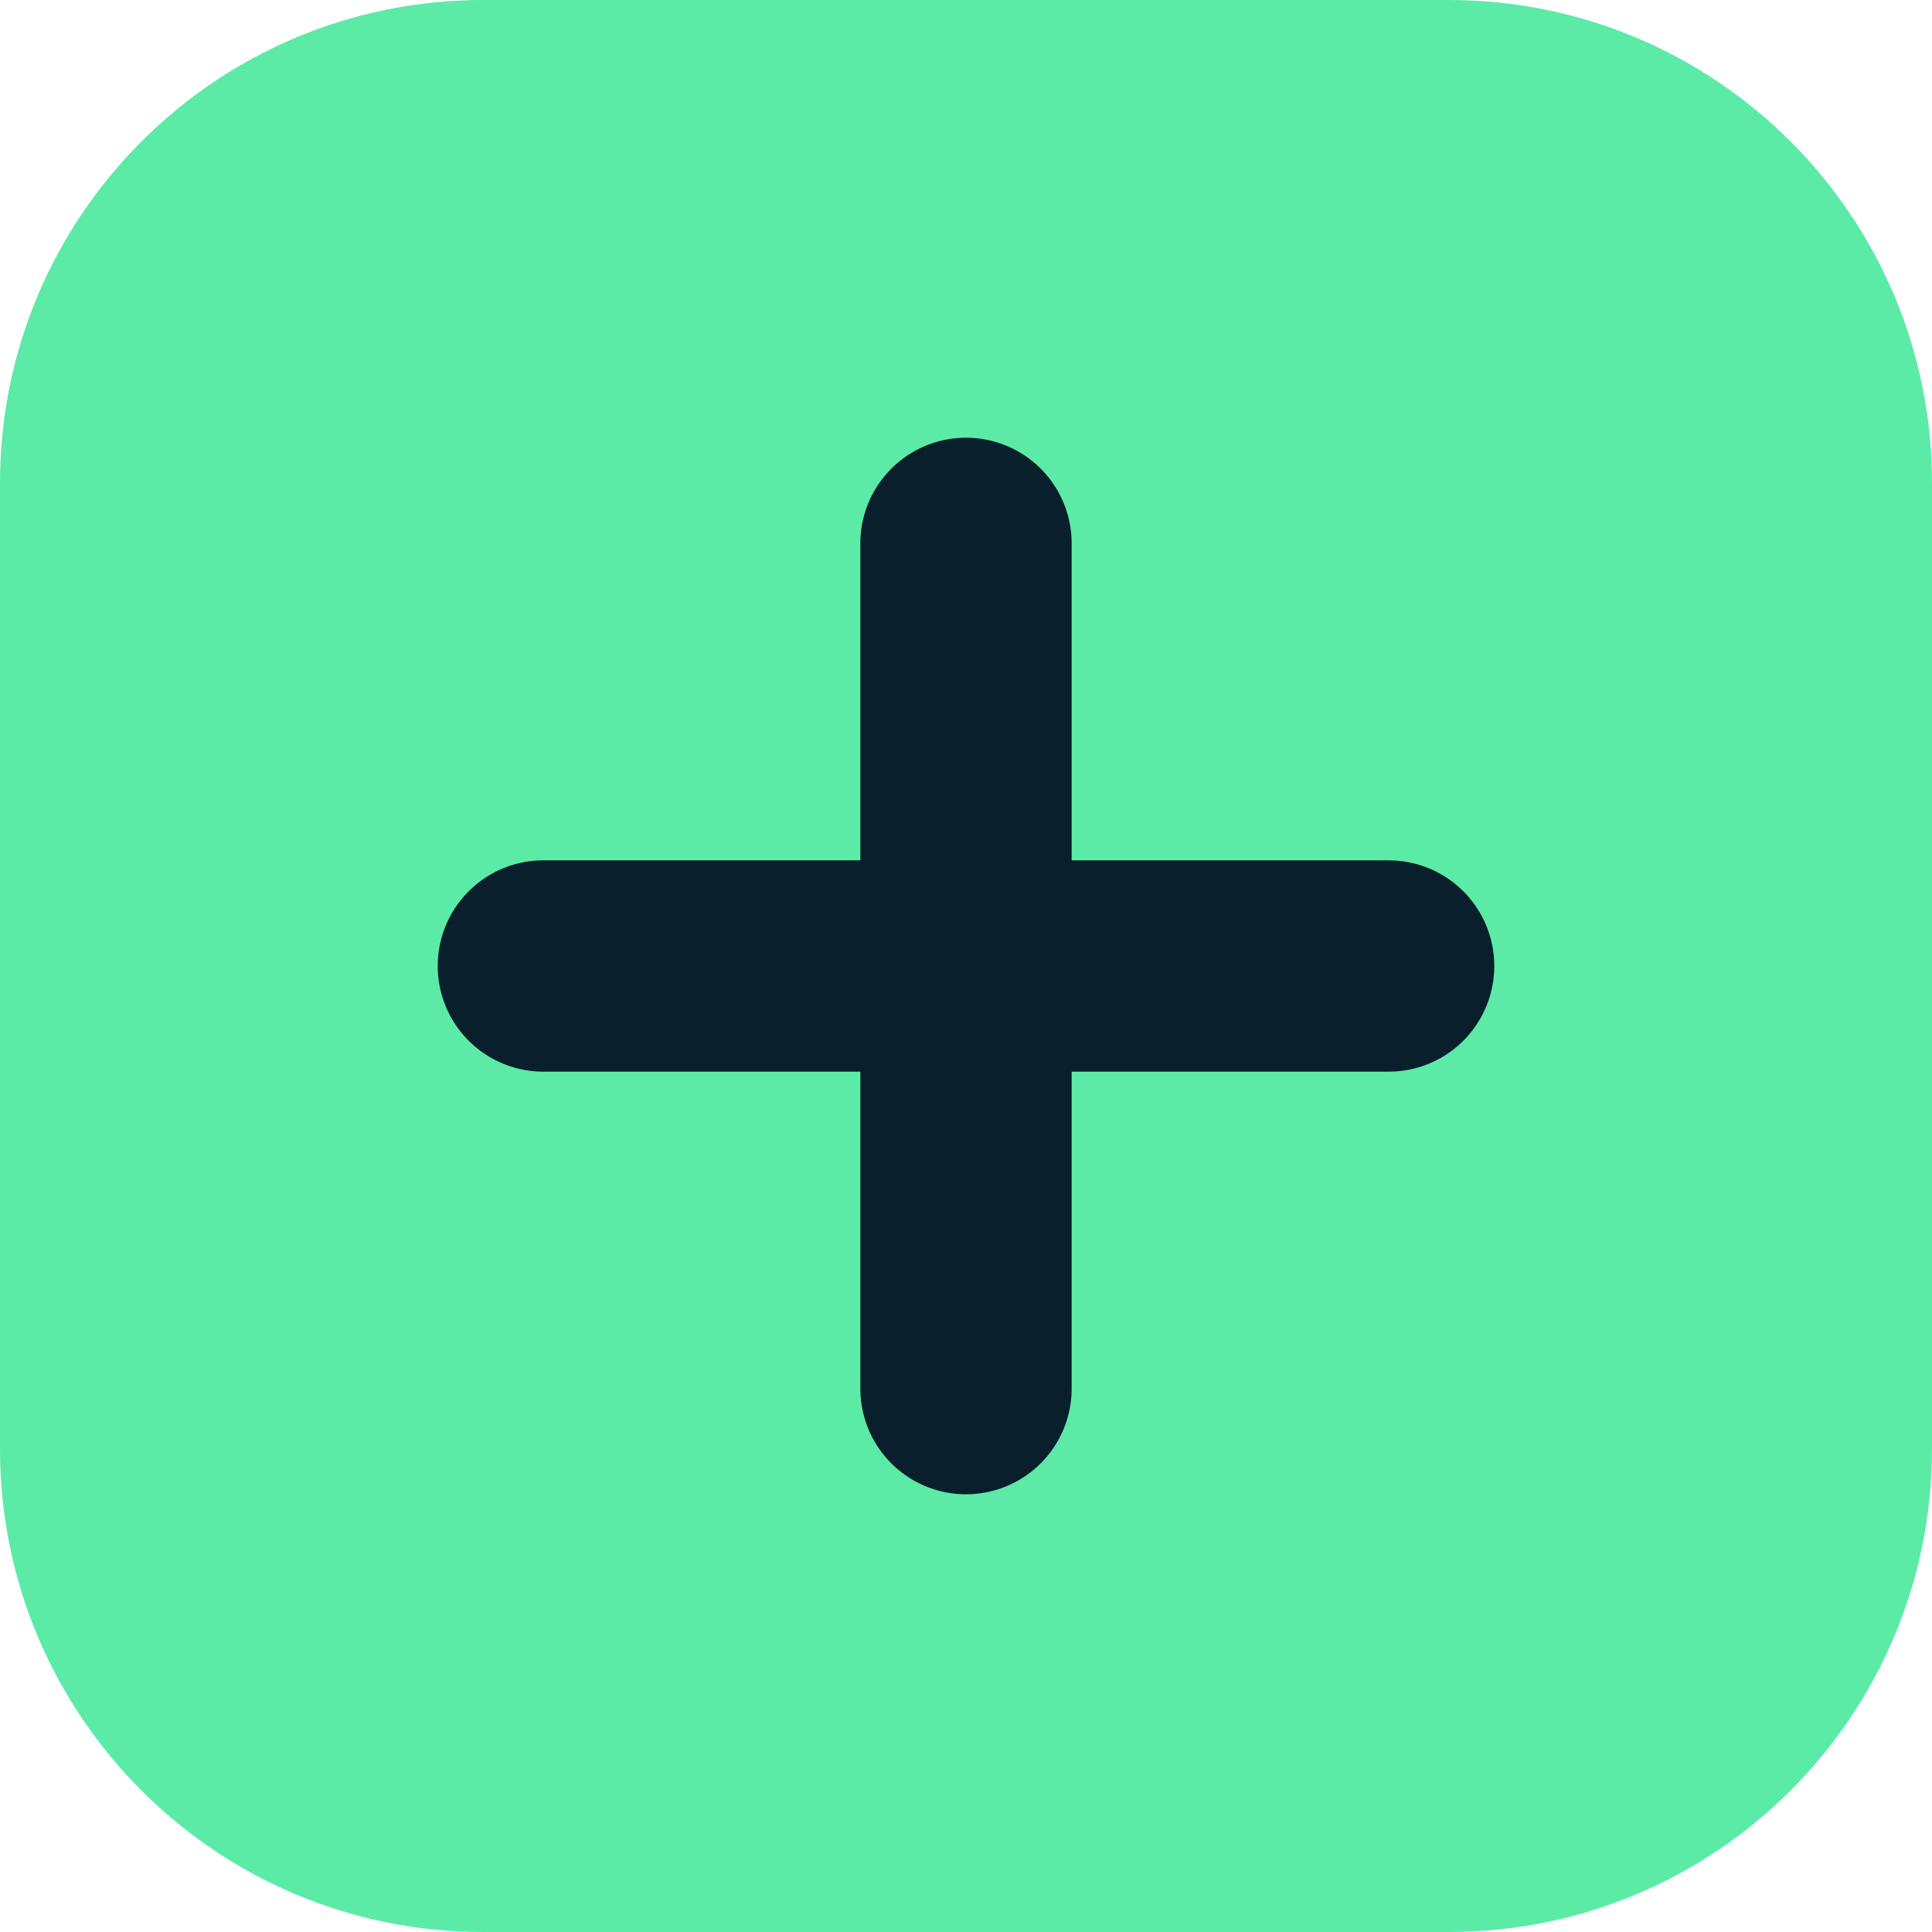
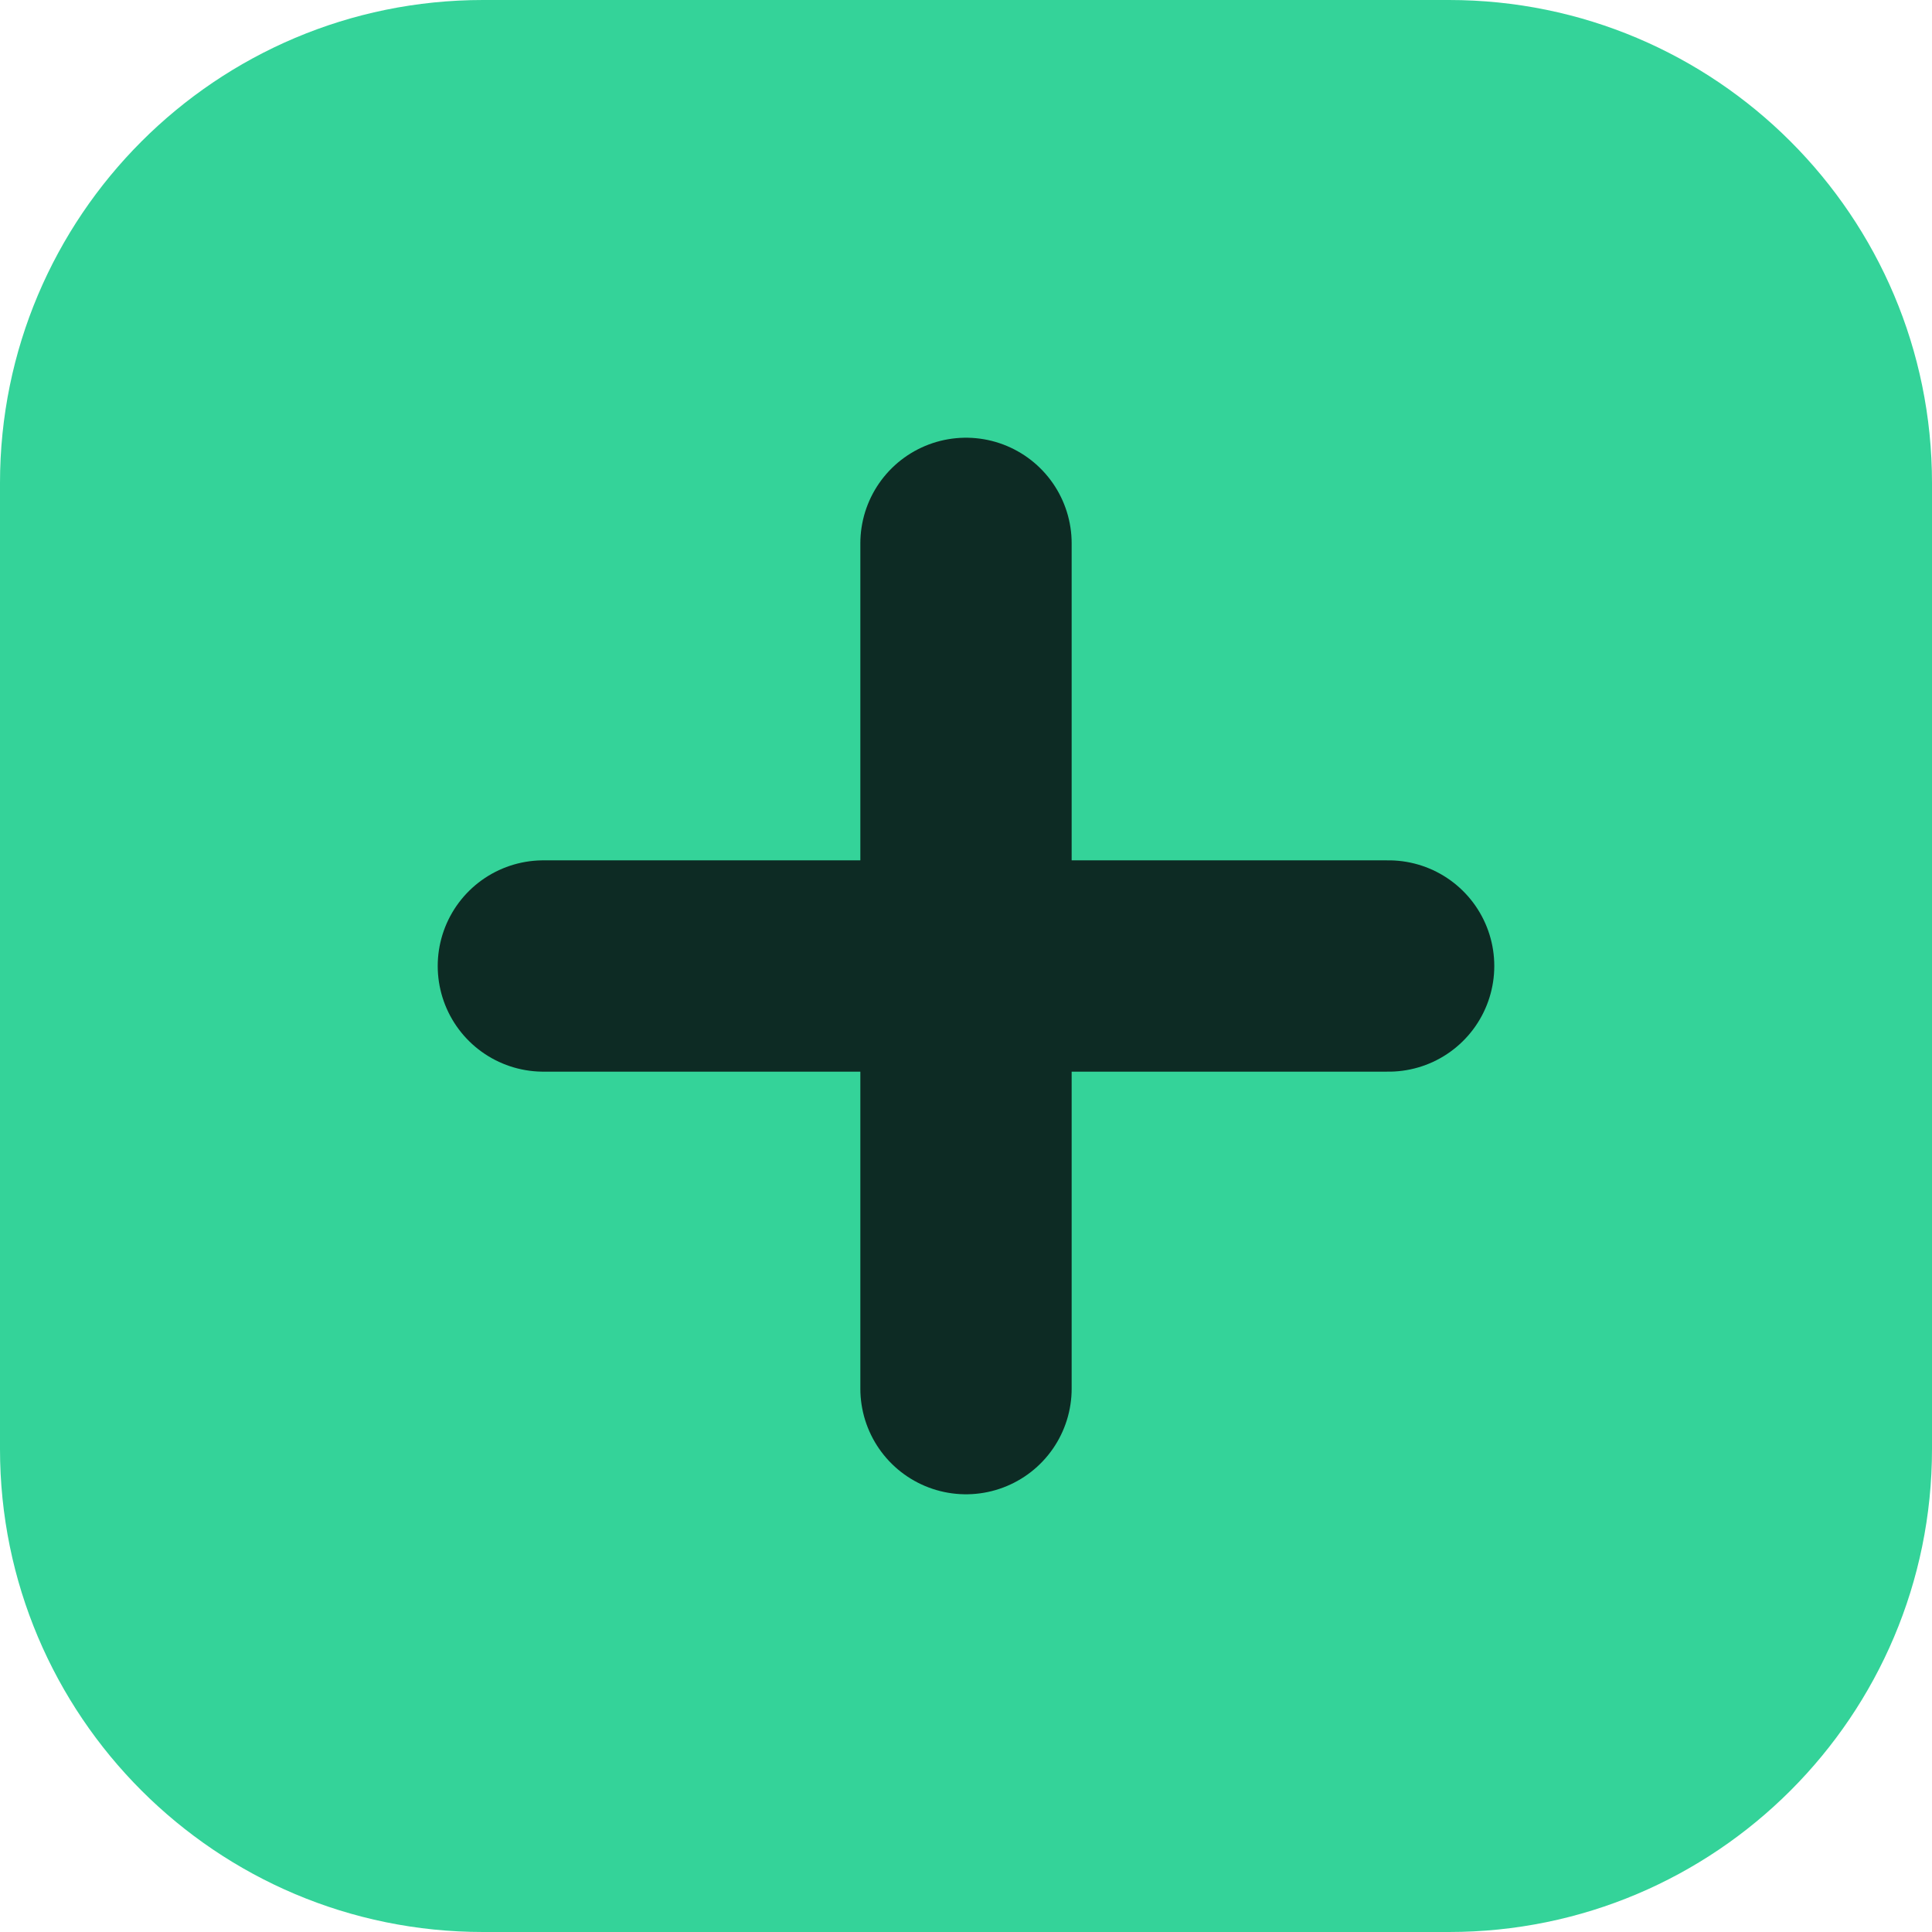
<svg xmlns="http://www.w3.org/2000/svg" viewBox="0 0 32 32" width="32" height="32">
-   <rect width="32" height="32" rx="8" fill="#5beba6" />
-   <path d="M16 9v14M9 16h14" stroke="#091f2c" stroke-width="3.5" stroke-linecap="round" />
+   <rect width="32" height="32" rx="8" fill="#34D399" />
+   <path d="M16 9v14M9 16h14" stroke="#0D2B24" stroke-width="3.5" stroke-linecap="round" />
</svg>
